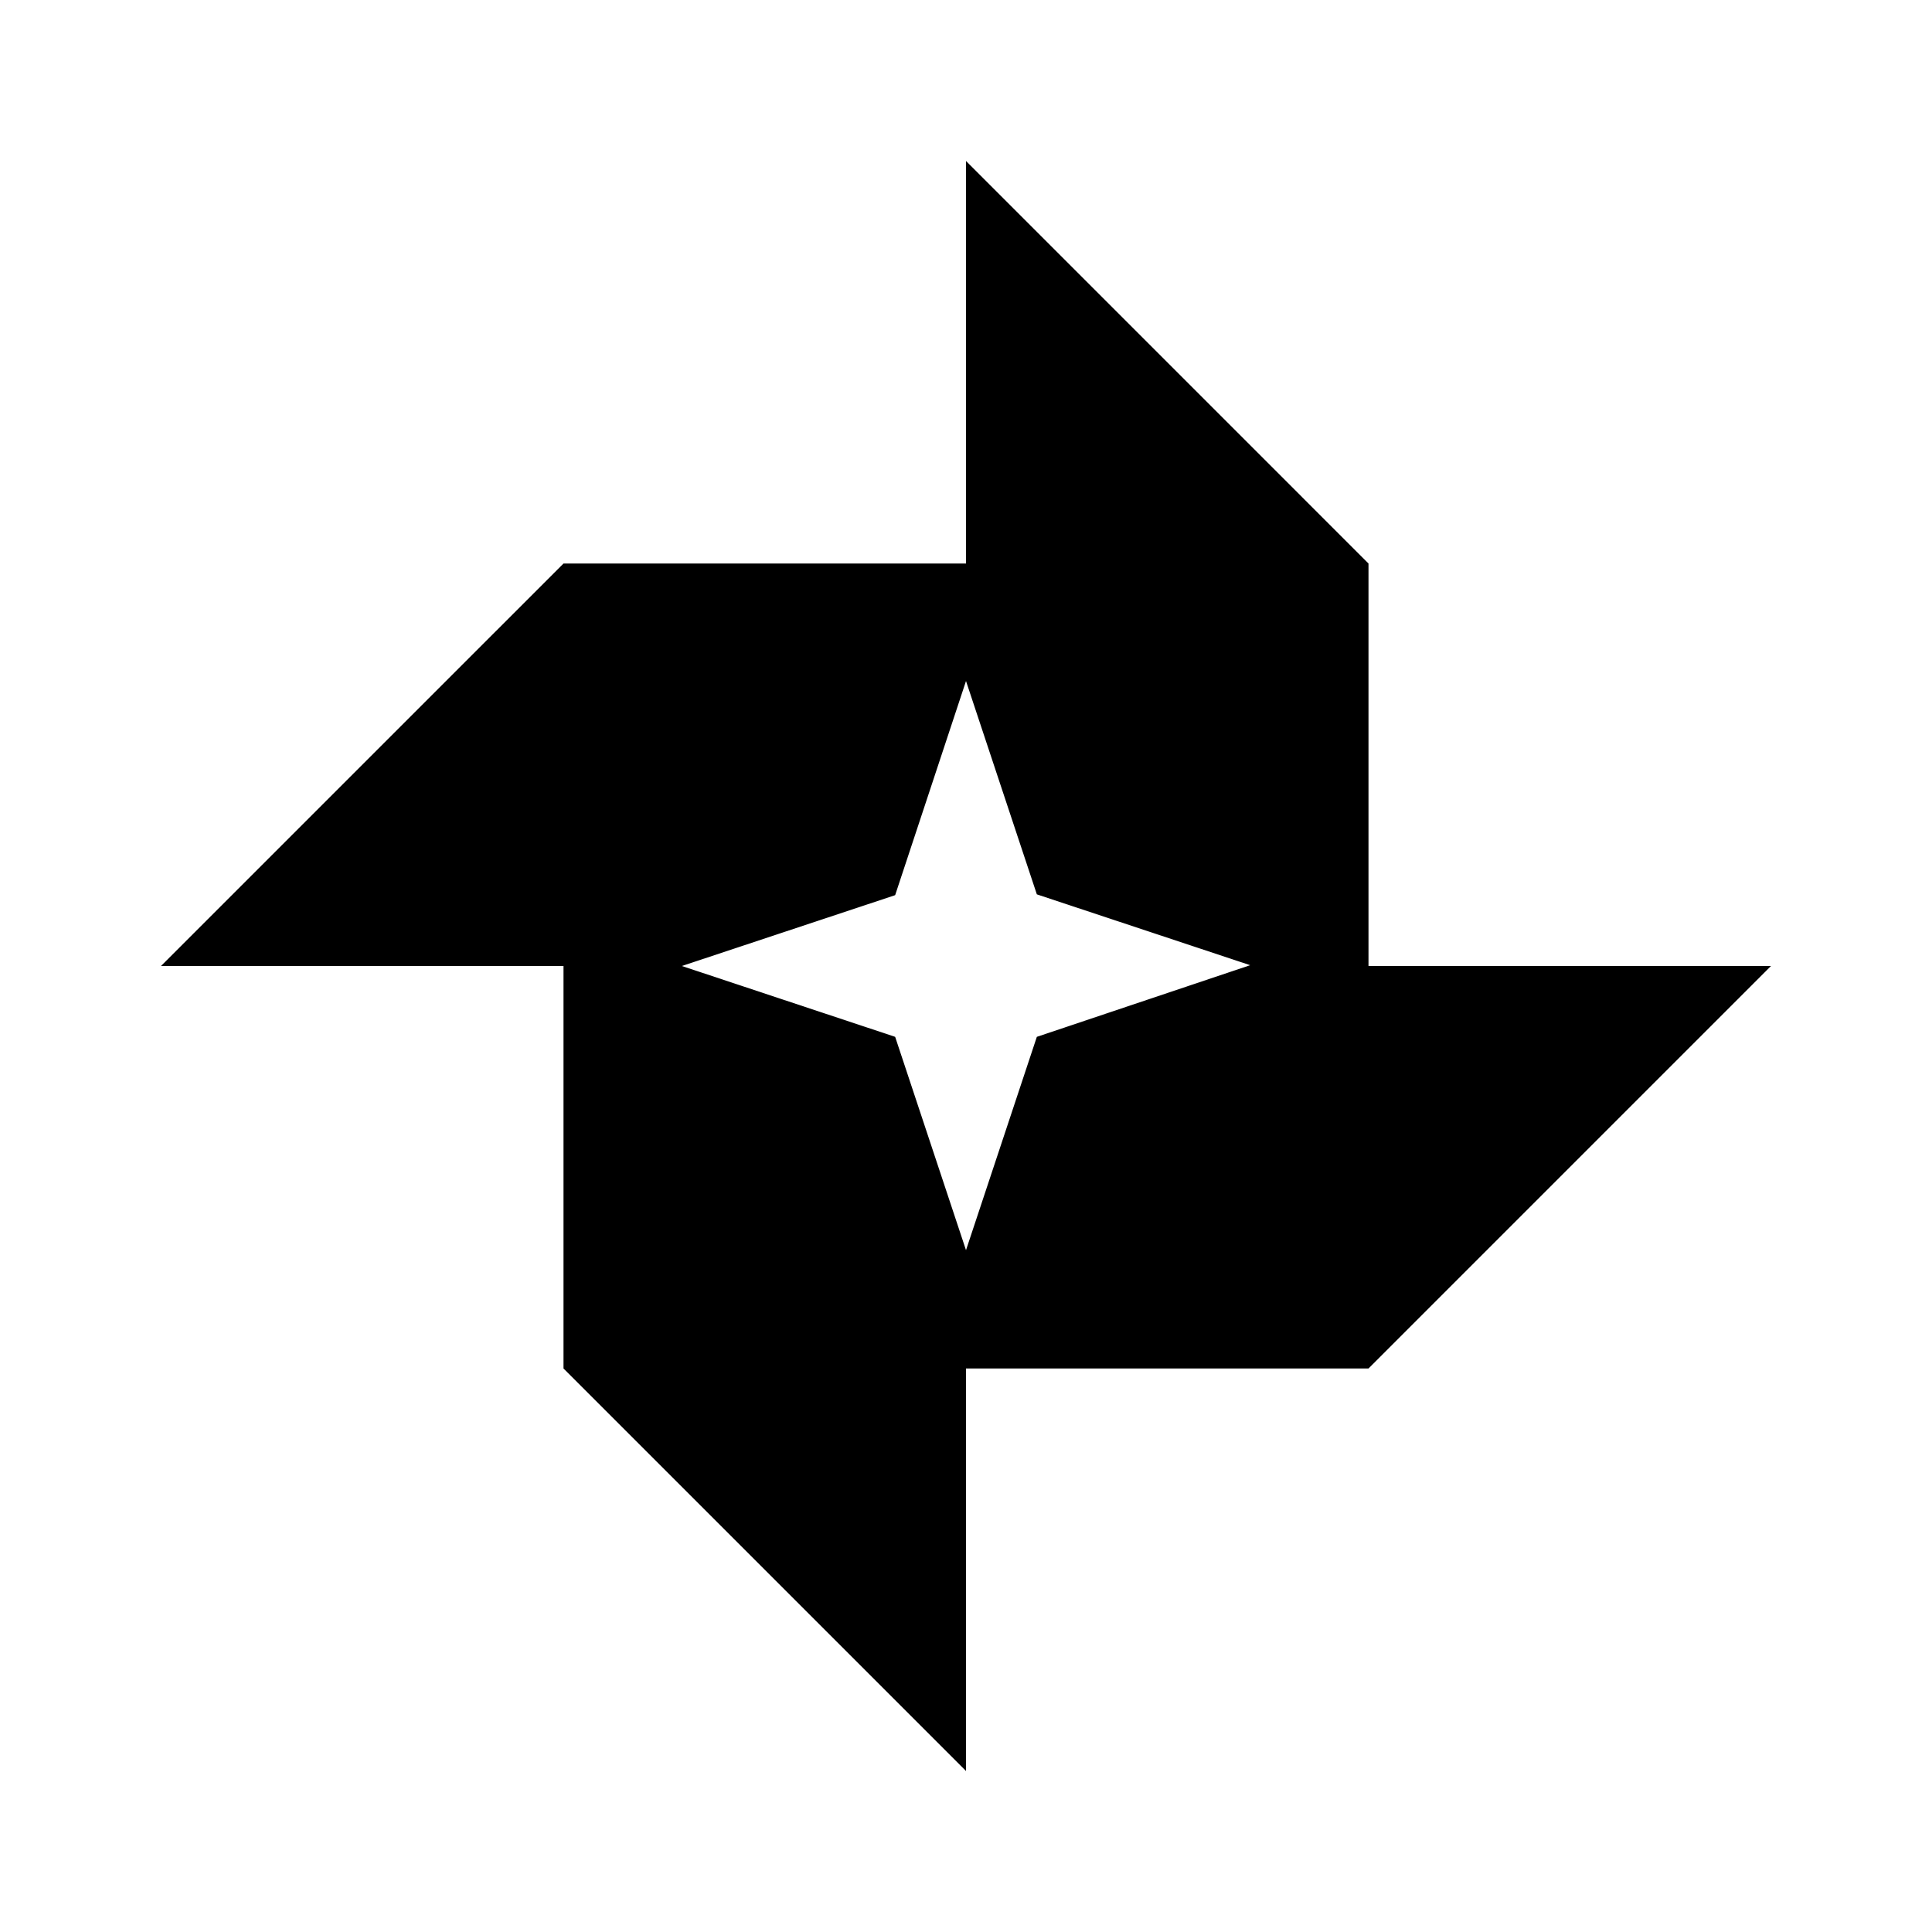
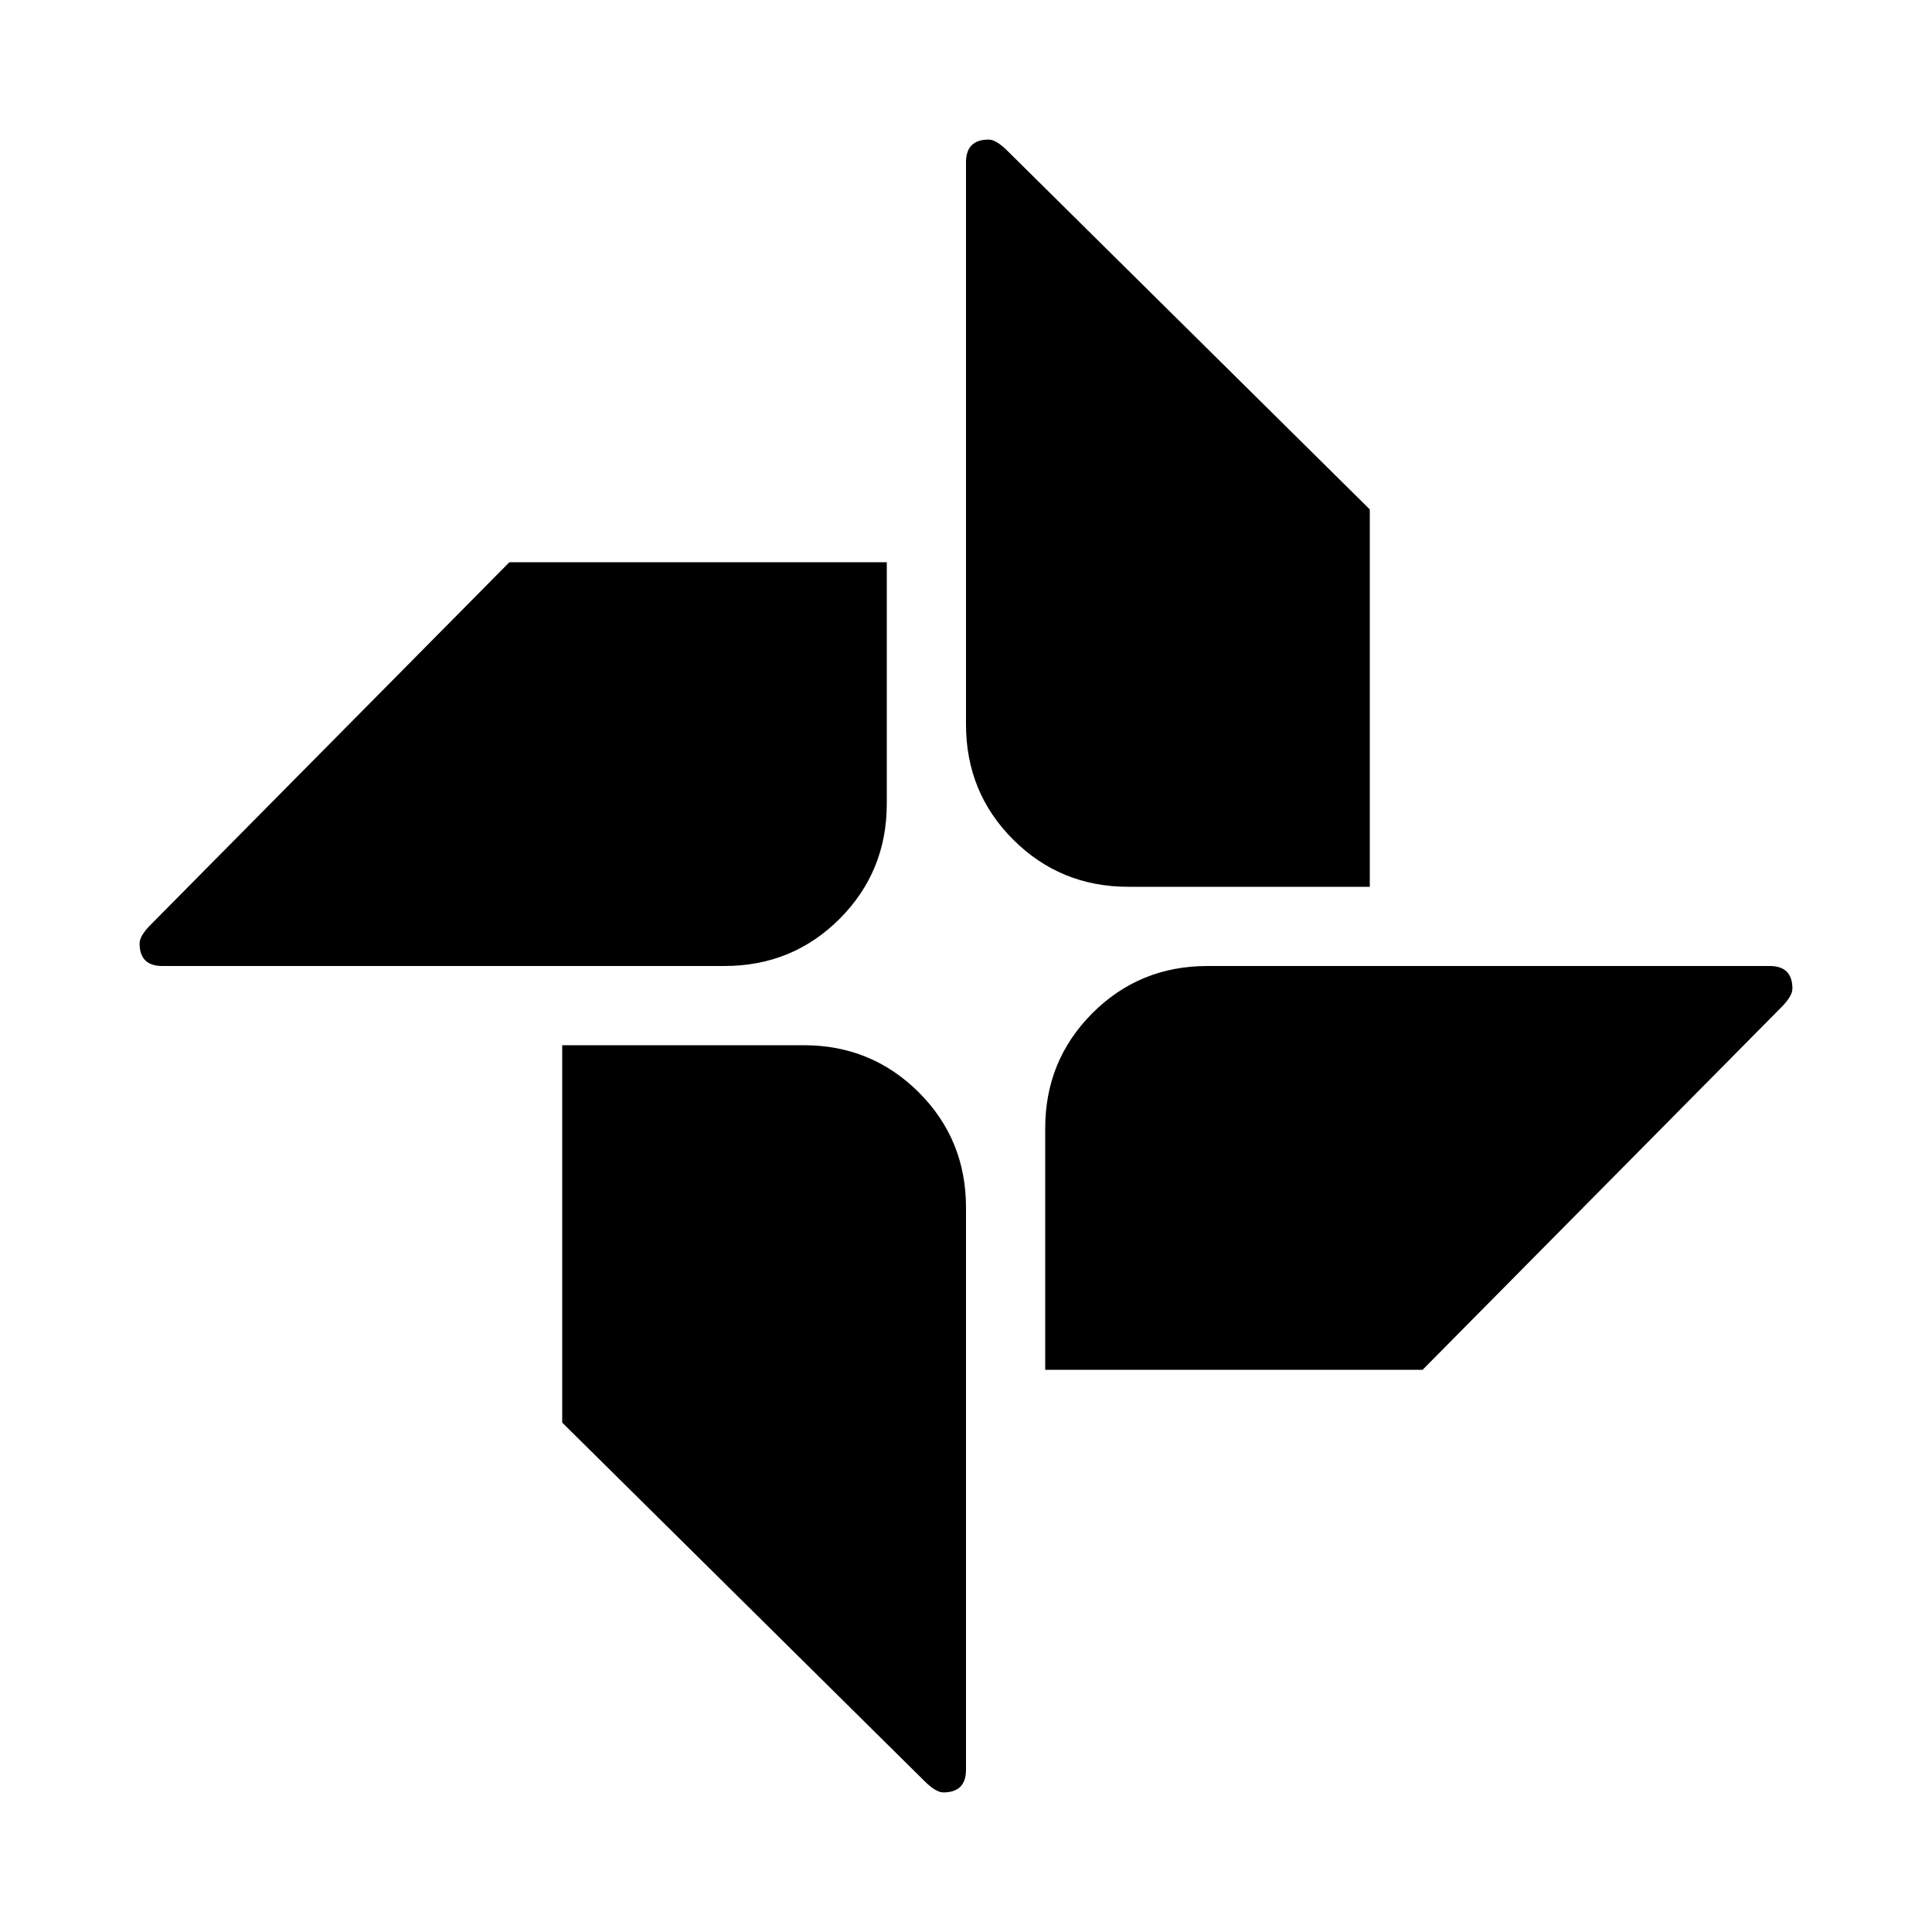
<svg xmlns="http://www.w3.org/2000/svg" version="1.1" baseProfile="full" width="24" height="24" viewBox="0 0 24.00 24.00" enable-background="new 0 0 24.00 24.00" xml:space="preserve">
-   <path fill="#000000" fill-opacity="1" stroke-width="1.333" stroke-linejoin="miter" d="M 17,12L 17,7L 12,2L 12,7L 7,7L 2,12L 7,12L 7,17L 12,22L 12,17L 17,17L 22,12L 17,12 Z M 12.88,12.88L 12,15.53L 11.12,12.88L 8.47,12L 11.12,11.12L 12,8.46L 12.88,11.11L 15.53,11.99L 12.88,12.88 Z " />
+   <path fill="#000000" fill-opacity="1" stroke-width="1.333" stroke-linejoin="miter" d="M 9.984,12.984C 10.547,12.984 11.023,13.18 11.414,13.57C 11.805,13.961 12,14.438 12,15L 12,21.984C 12,22.172 11.906,22.266 11.719,22.266C 11.656,22.266 11.578,22.219 11.484,22.125L 6.984,17.672L 6.984,12.984L 9.984,12.984 Z M 12.516,1.875L 17.016,6.328L 17.016,11.016L 14.016,11.016C 13.453,11.016 12.977,10.82 12.586,10.43C 12.195,10.039 12,9.562 12,9L 12,2.016C 12,1.828 12.094,1.734 12.281,1.734C 12.344,1.734 12.422,1.781 12.516,1.875 Z M 21.984,12C 22.172,12 22.266,12.094 22.266,12.281C 22.266,12.344 22.219,12.422 22.125,12.516L 17.672,17.016L 12.984,17.016L 12.984,14.016C 12.984,13.453 13.18,12.977 13.57,12.586C 13.961,12.195 14.438,12 15,12L 21.984,12 Z M 6.328,6.984L 11.016,6.984L 11.016,9.984C 11.016,10.547 10.82,11.023 10.43,11.414C 10.039,11.805 9.562,12 9,12L 2.016,12C 1.828,12 1.734,11.906 1.734,11.719C 1.734,11.656 1.781,11.578 1.875,11.484L 6.328,6.984 Z " />
</svg>
